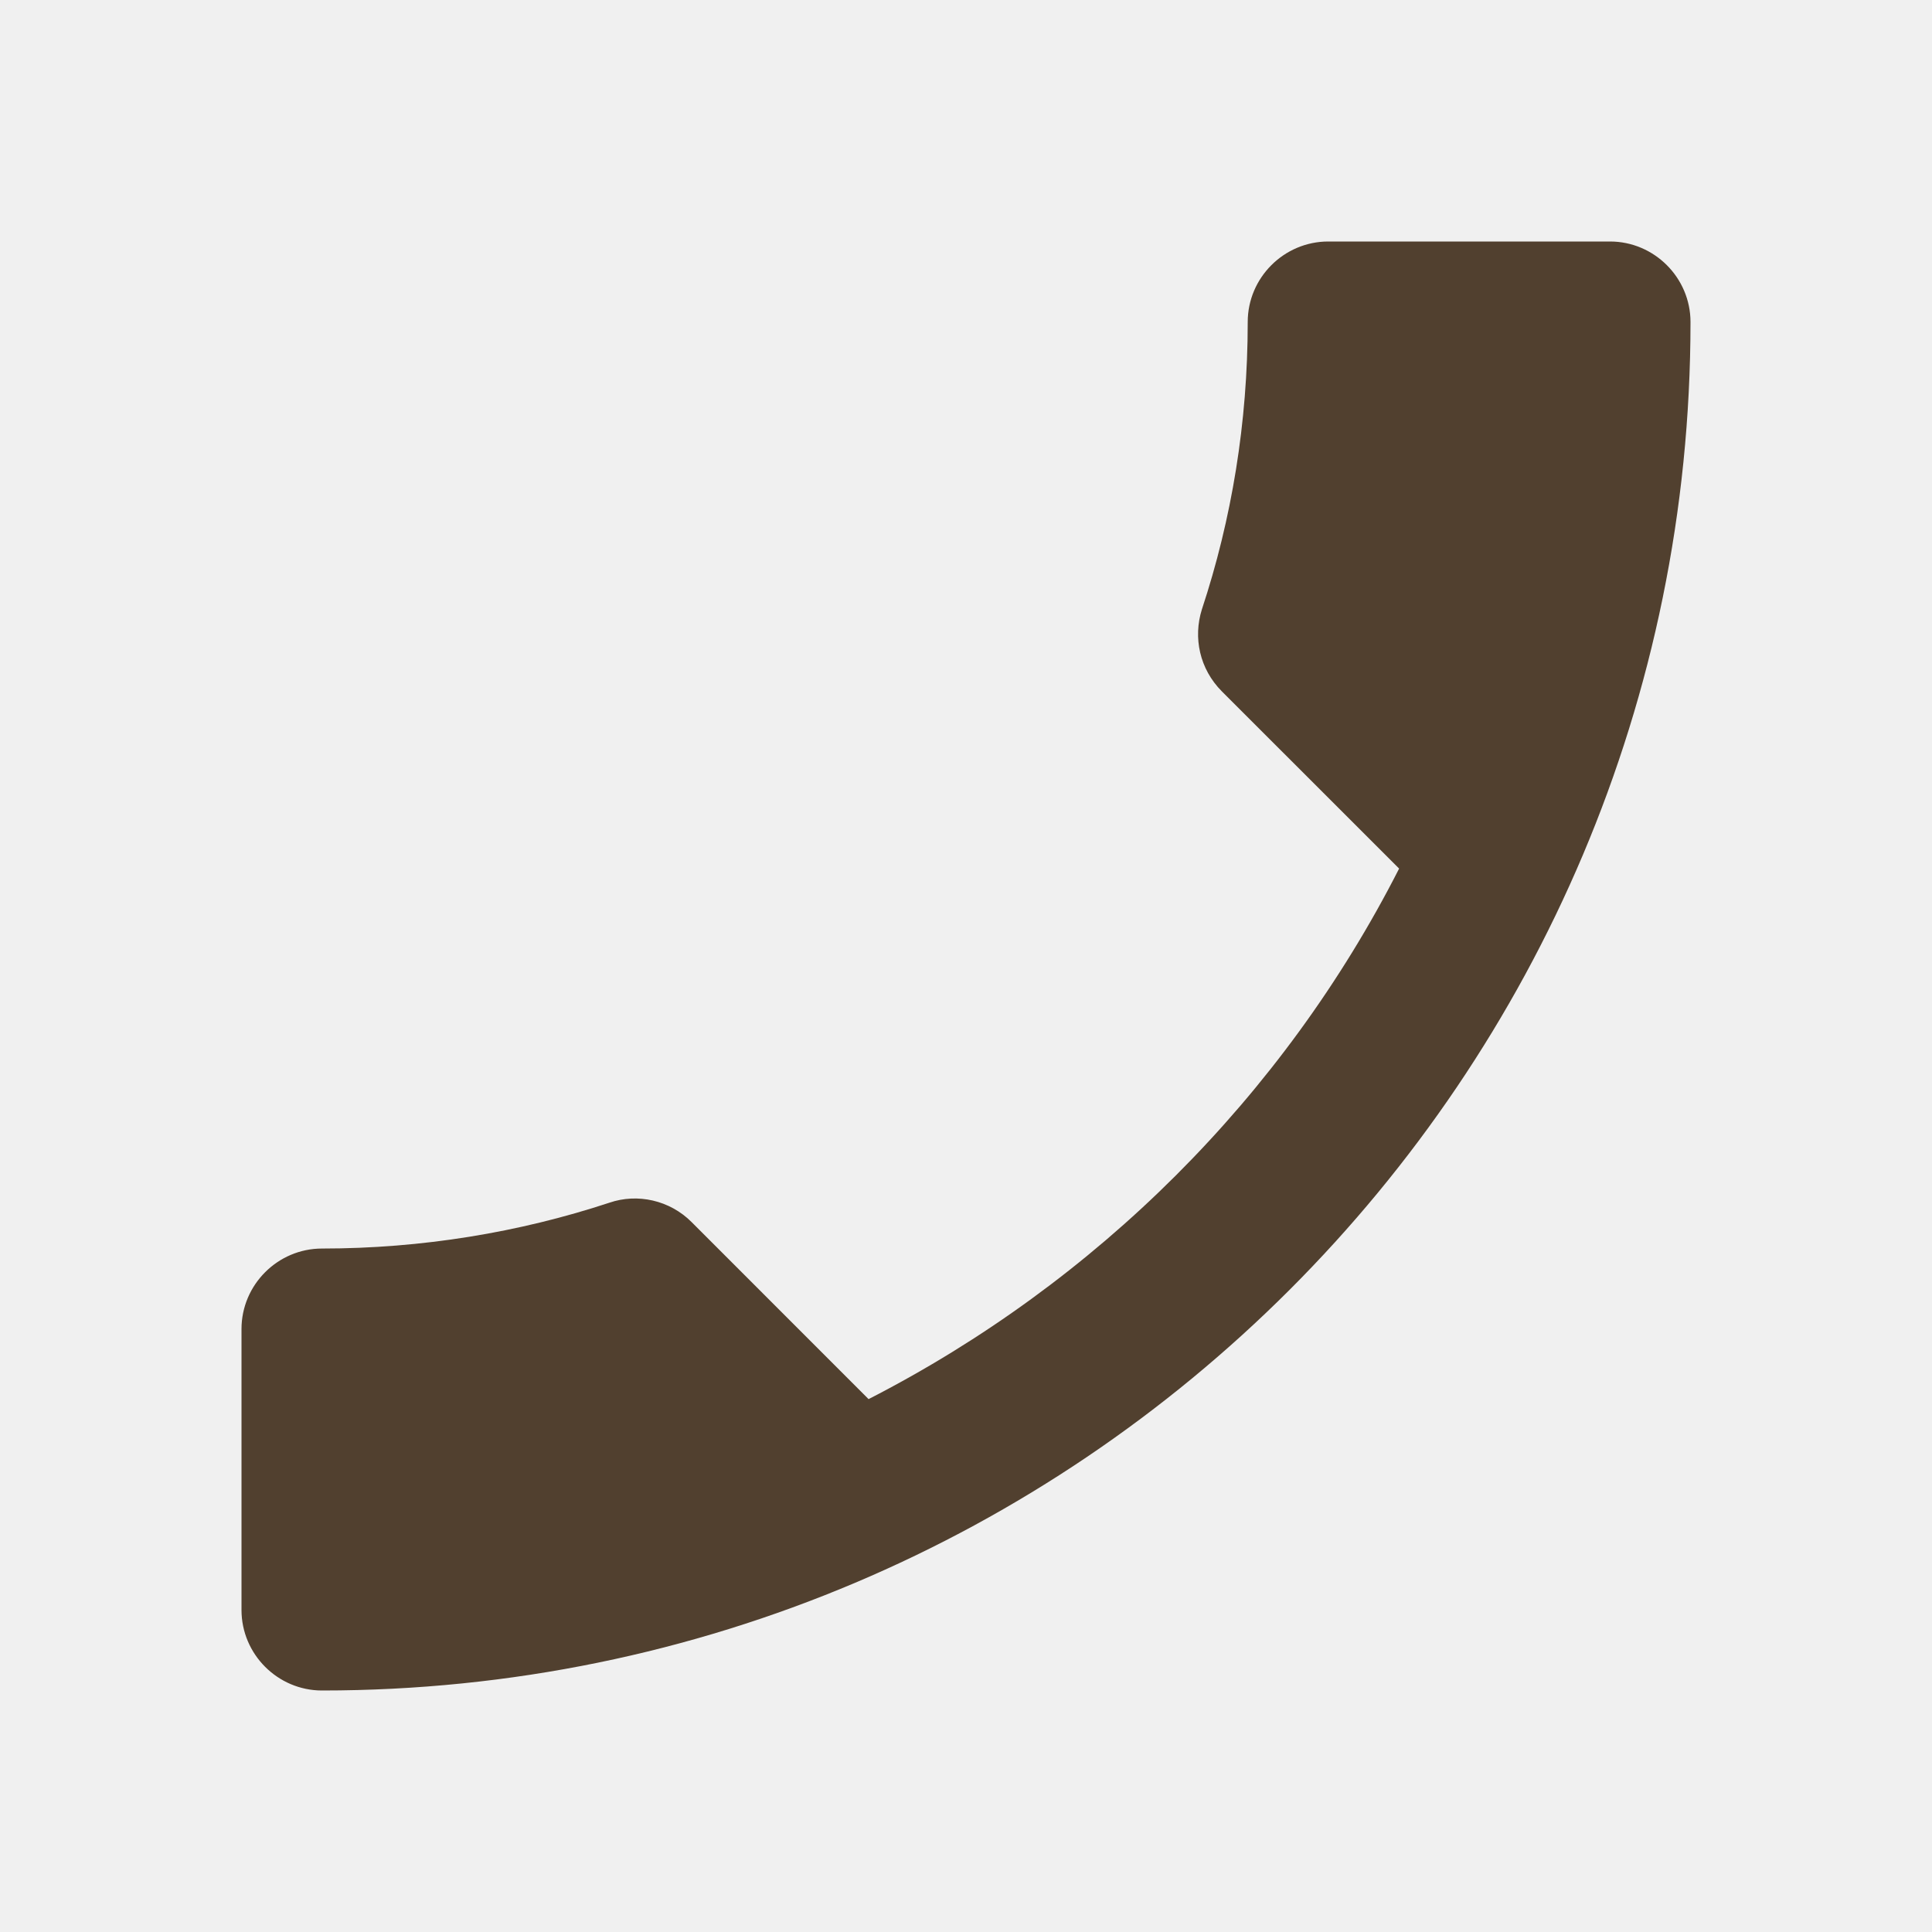
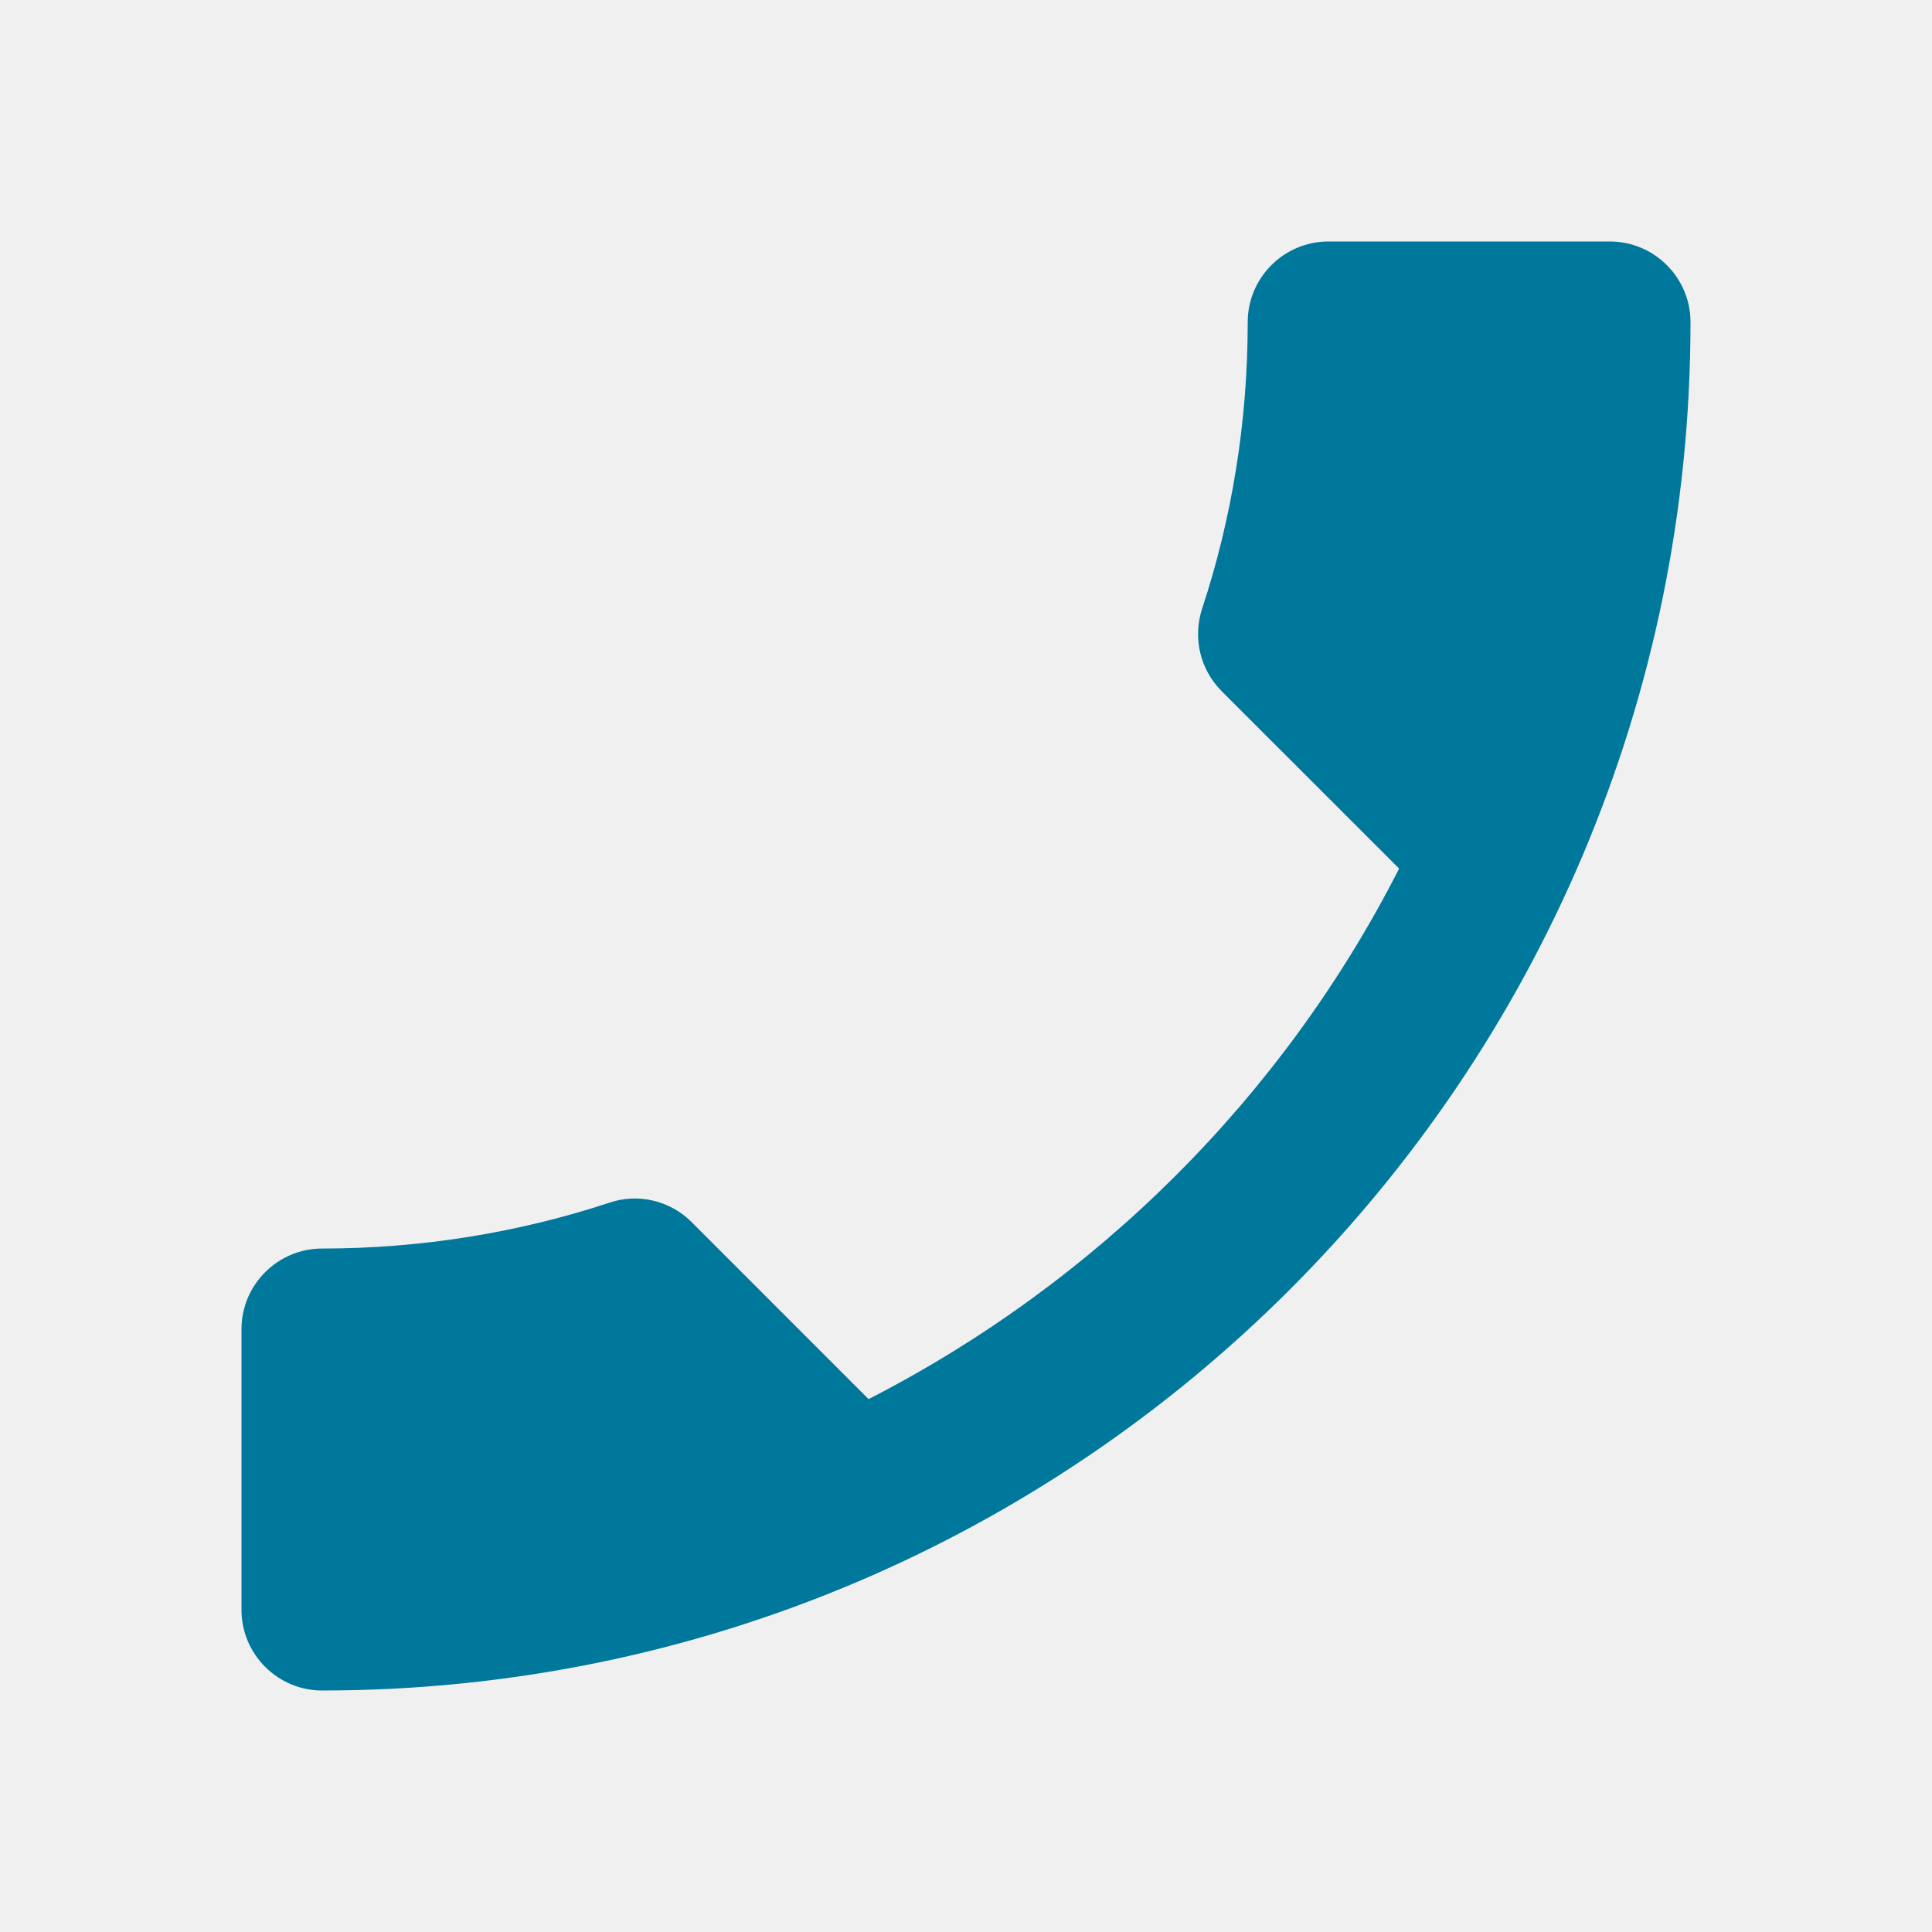
<svg xmlns="http://www.w3.org/2000/svg" width="33" height="33" viewBox="0 0 33 33" fill="none">
  <g clip-path="url(#clip0_420_88)">
-     <path d="M23.898 14.836L20.872 11.811C20.488 11.426 20.378 10.89 20.529 10.409C21.038 8.869 21.312 7.219 21.312 5.5C21.312 4.744 21.931 4.125 22.688 4.125H27.5C28.256 4.125 28.875 4.744 28.875 5.5C28.875 18.411 18.411 28.875 5.5 28.875C4.744 28.875 4.125 28.256 4.125 27.5V22.701C4.125 21.945 4.744 21.326 5.5 21.326C7.205 21.326 8.869 21.051 10.409 20.543C10.89 20.378 11.44 20.501 11.811 20.872L14.836 23.898C18.727 21.904 21.918 18.727 23.898 14.836Z" fill="#51402F" />
+     <path d="M23.898 14.836L20.872 11.811C20.488 11.426 20.378 10.89 20.529 10.409C21.038 8.869 21.312 7.219 21.312 5.5C21.312 4.744 21.931 4.125 22.688 4.125H27.5C28.256 4.125 28.875 4.744 28.875 5.5C28.875 18.411 18.411 28.875 5.5 28.875C4.744 28.875 4.125 28.256 4.125 27.5V22.701C4.125 21.945 4.744 21.326 5.5 21.326C7.205 21.326 8.869 21.051 10.409 20.543C10.89 20.378 11.44 20.501 11.811 20.872L14.836 23.898C18.727 21.904 21.918 18.727 23.898 14.836Z" fill="#00789C" />
  </g>
  <defs>
    <clipPath id="clip0_420_88">
      <rect width="33" height="33" fill="white" />
    </clipPath>
  </defs>
</svg>
